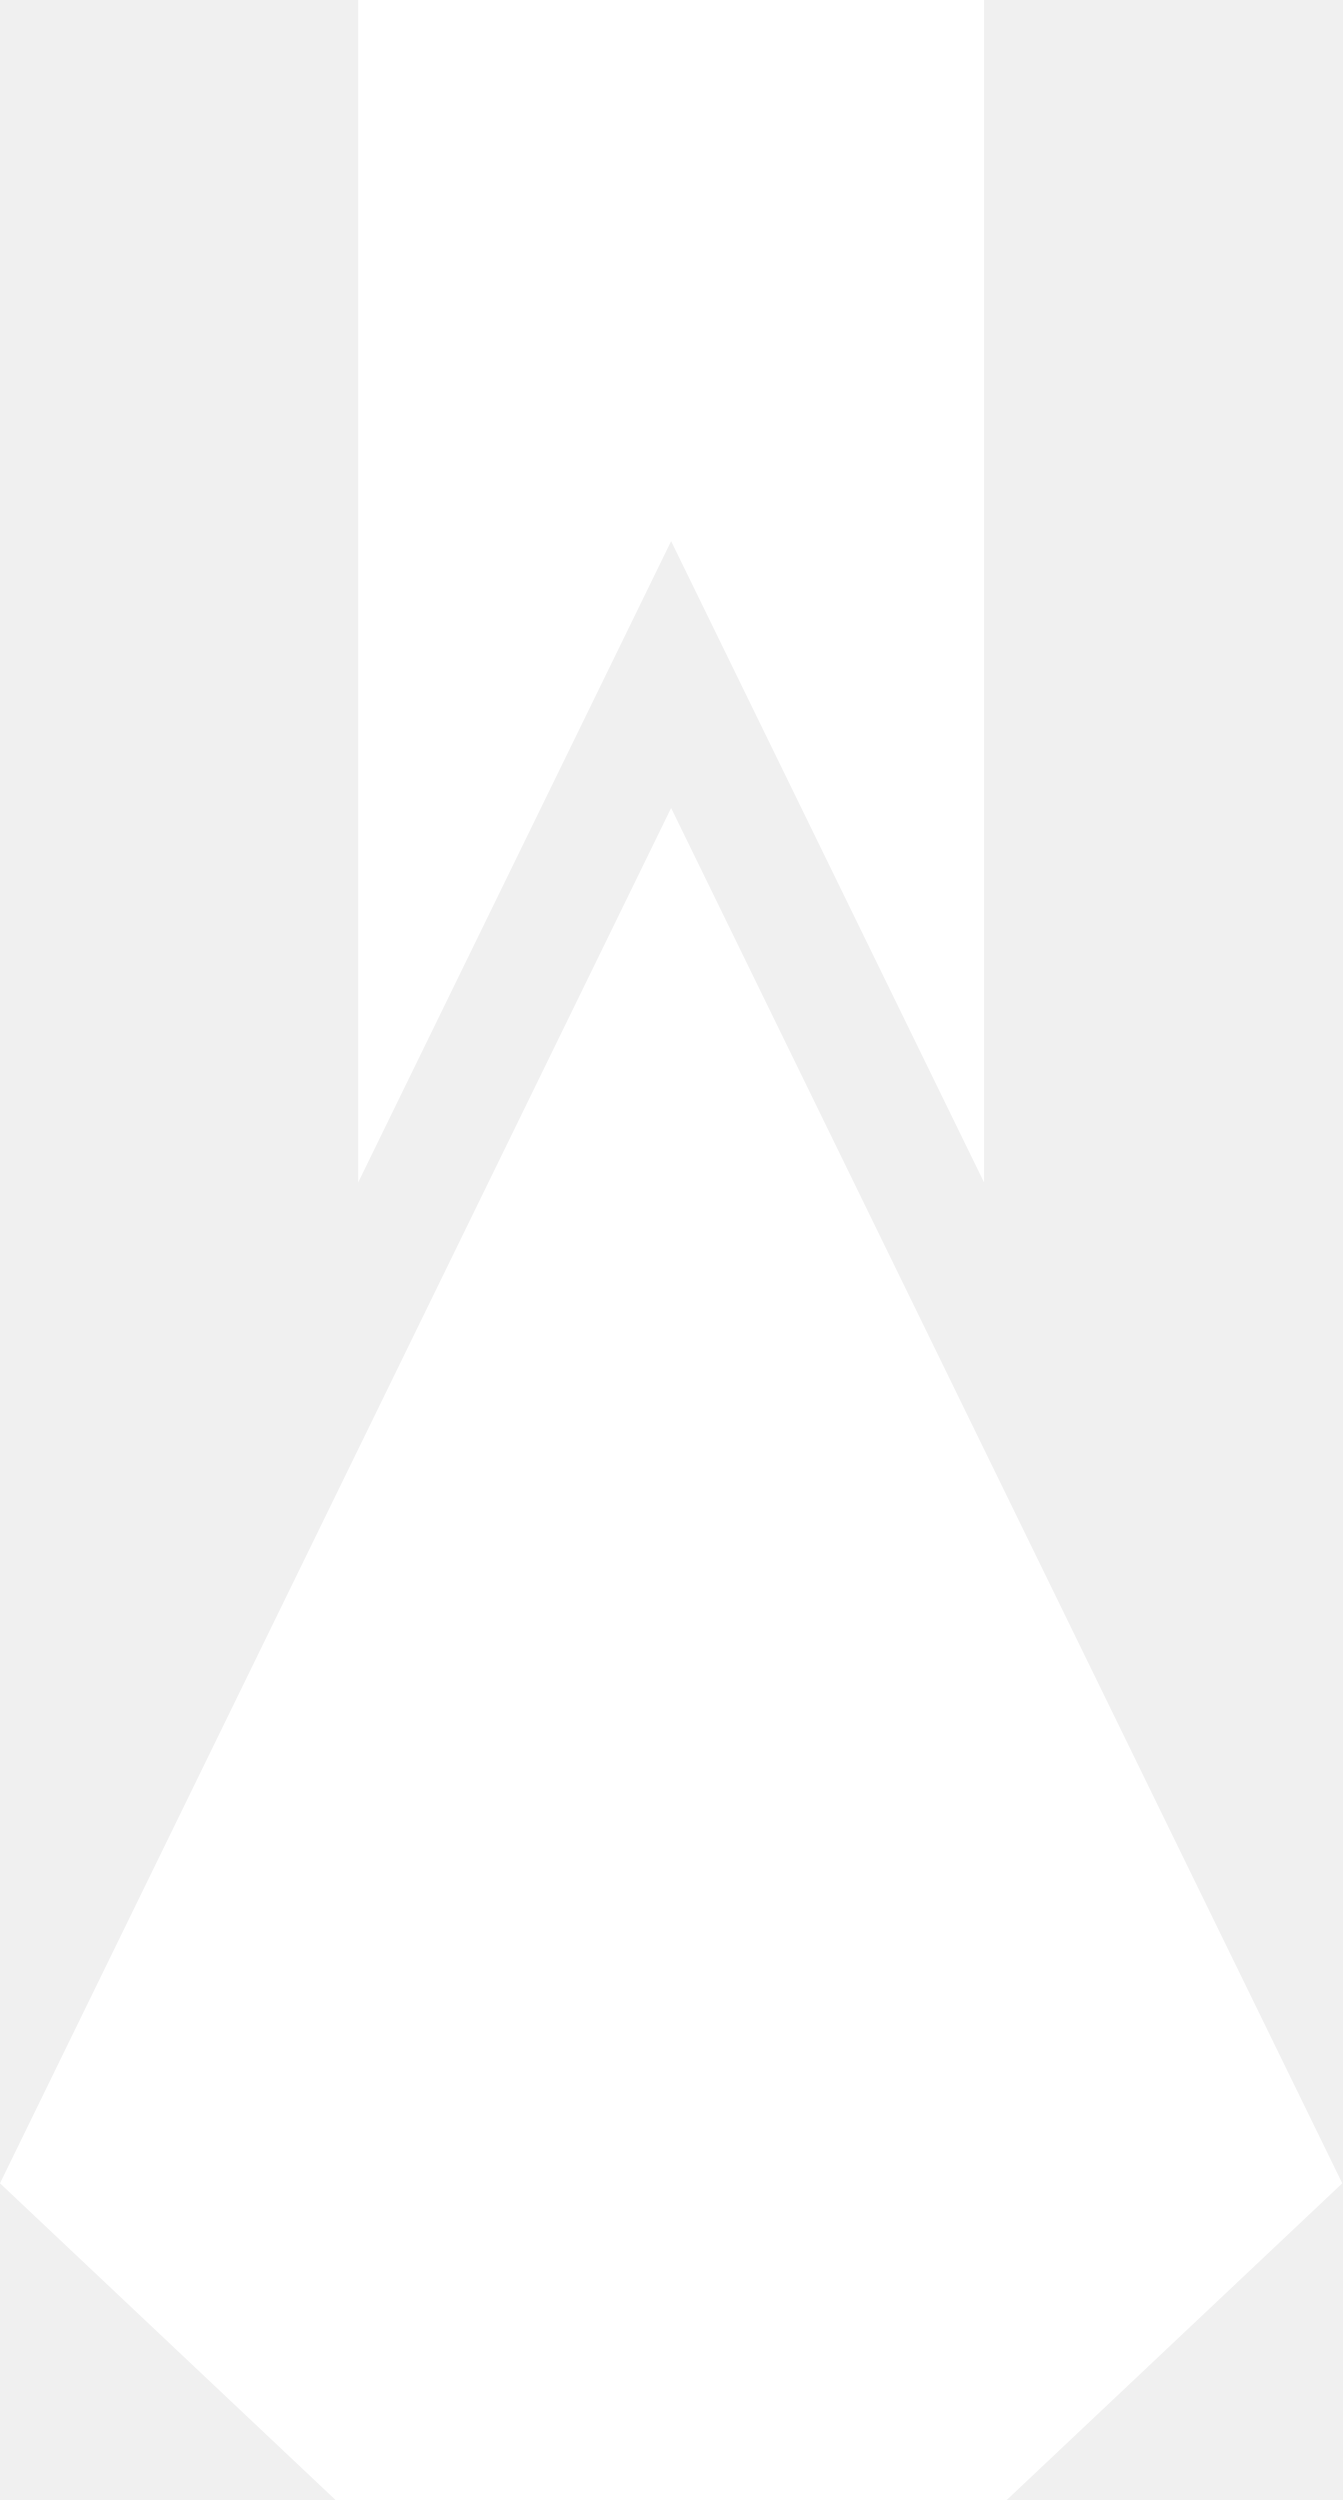
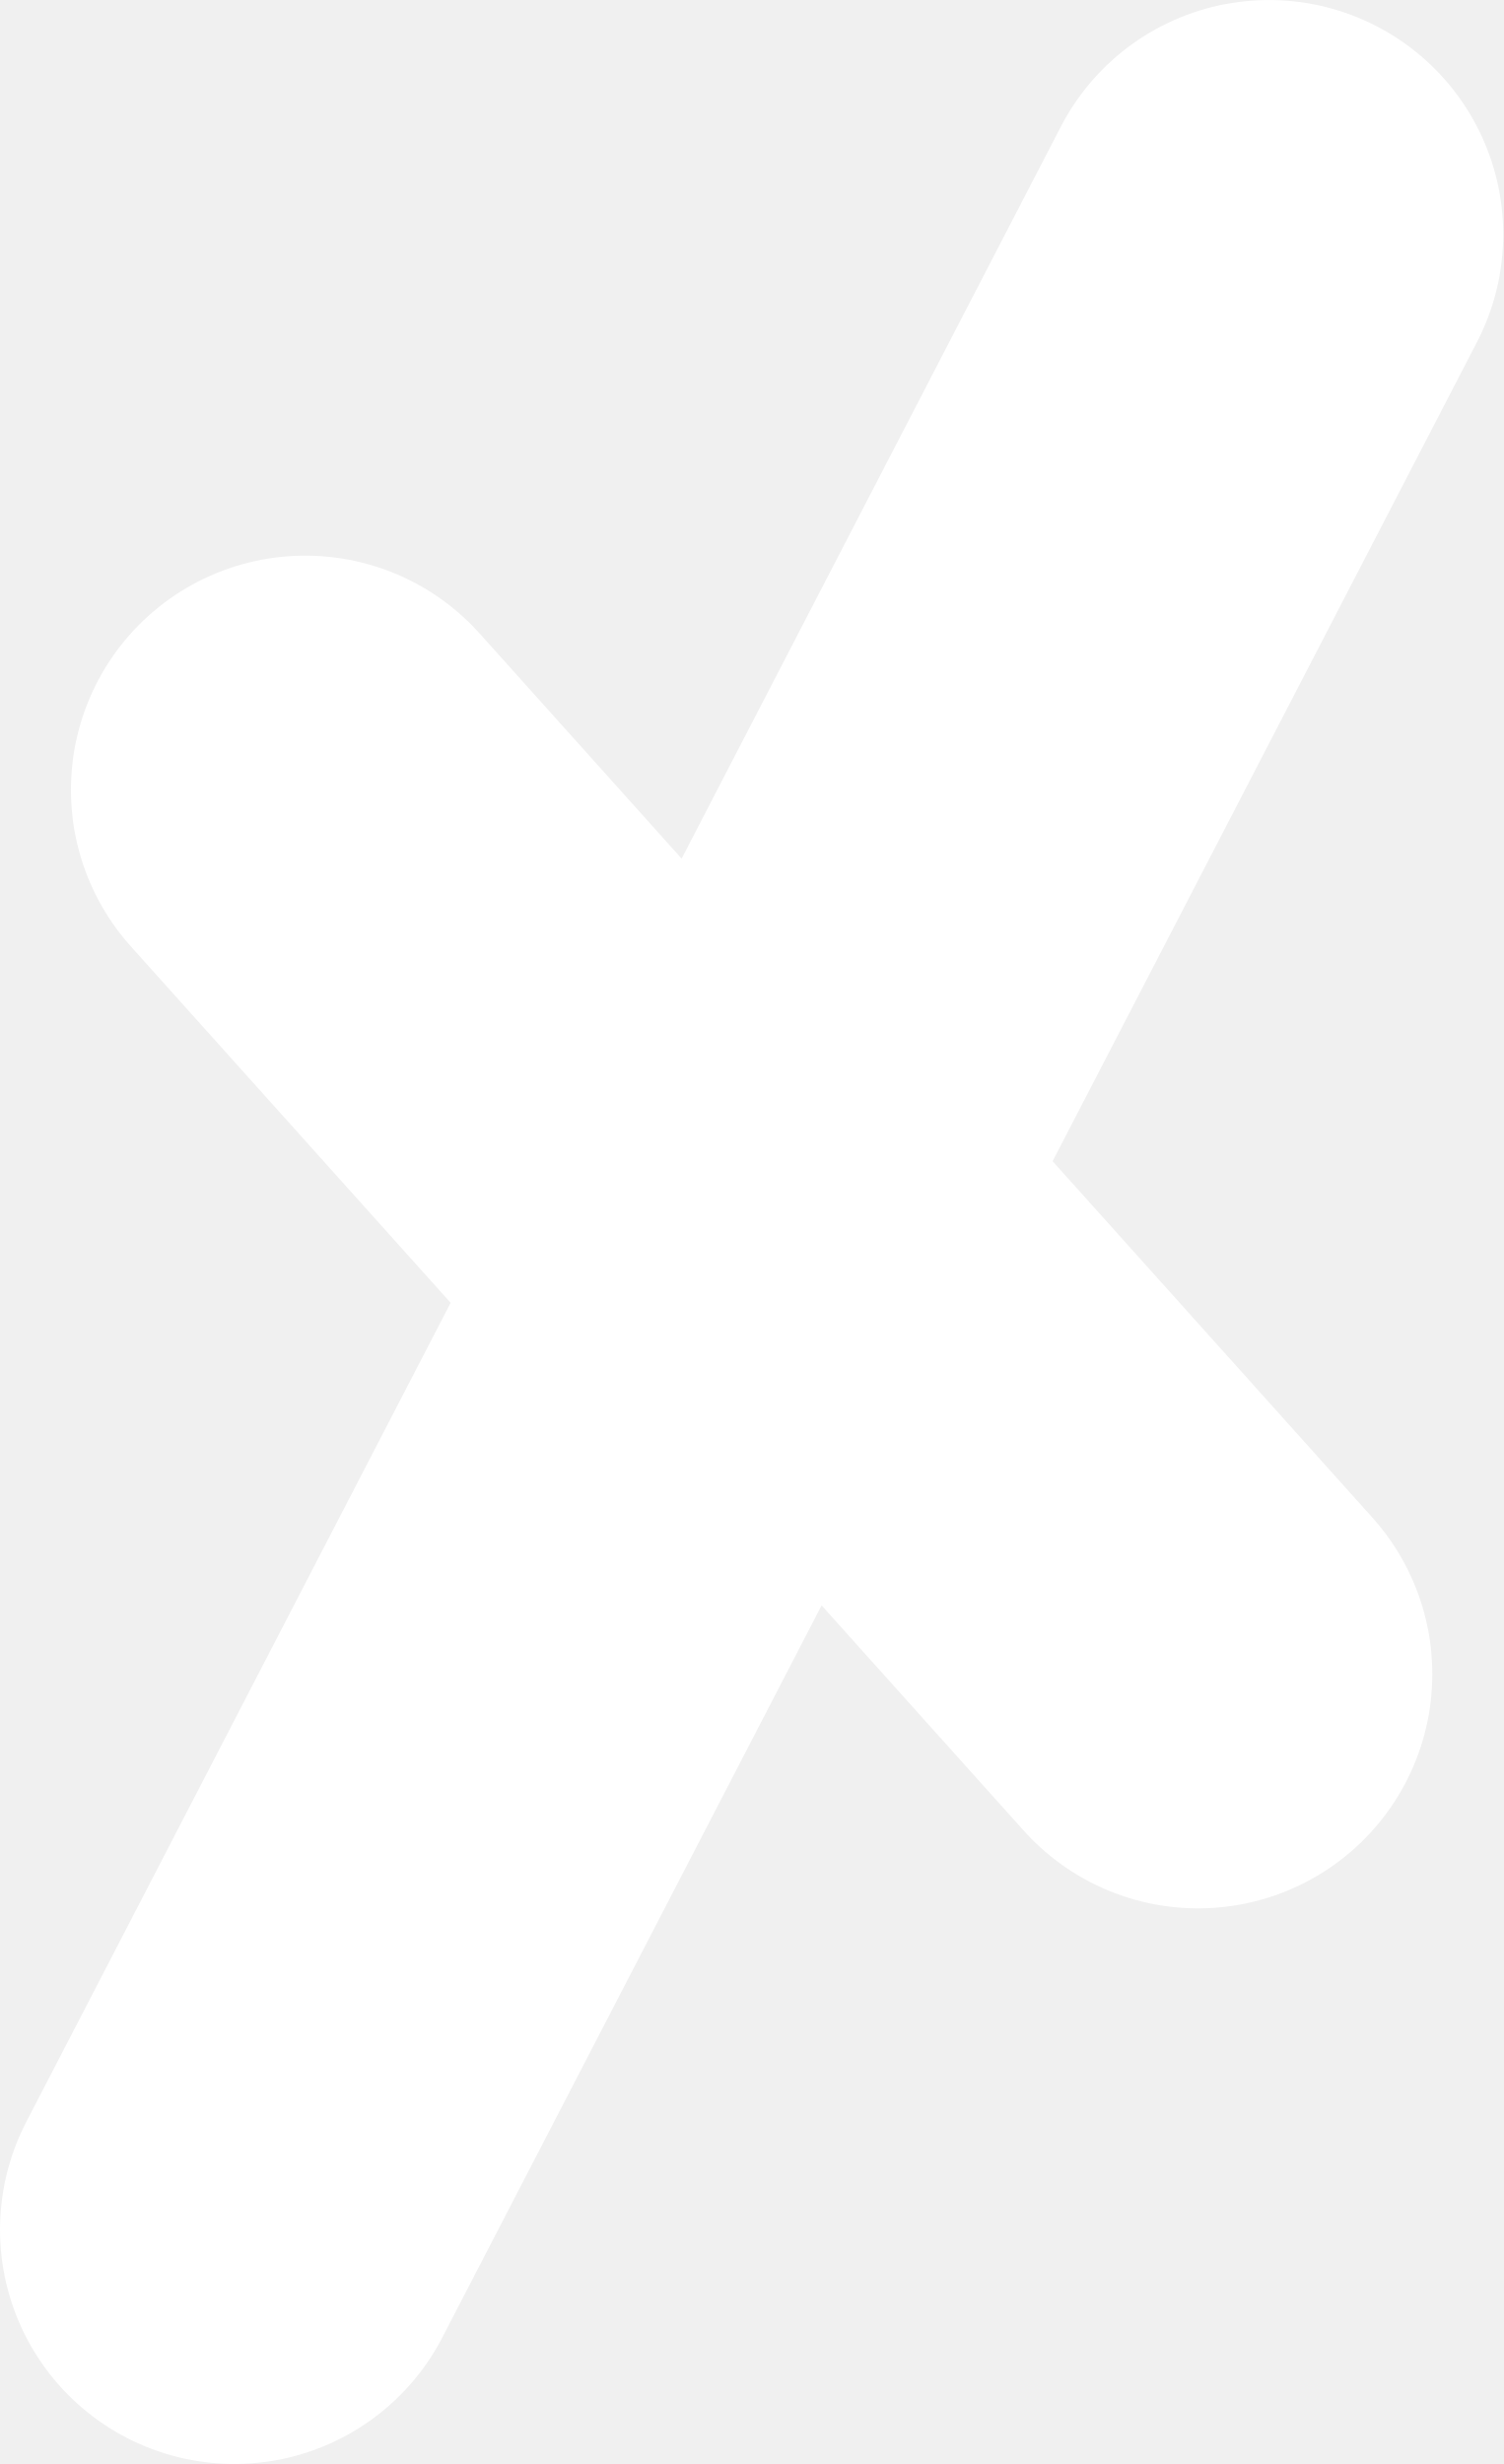
- <svg xmlns="http://www.w3.org/2000/svg" width="47.87mm" height="89.159mm" viewBox="0 0 47.87 89.159" version="1.1" id="svg14062">
+ <svg xmlns="http://www.w3.org/2000/svg" width="38.195mm" height="62.606mm" viewBox="0 0 38.195 62.606" version="1.1" id="svg14062">
  <defs id="defs14059" />
-   <g id="layer1" transform="translate(-45.76532,-111.5447)">
-     <path id="rect15084" style="fill:#ffffff;fill-opacity:1;stroke:#e5a8ff;stroke-width:0;stroke-miterlimit:3.97" d="m 45.765,189.409 11.968,11.295 H 81.668 L 93.635,189.409 69.7,140.36 Z" />
-     <path id="rect15091" style="fill:#ffffff;fill-opacity:1;stroke:#e5a8ff;stroke-width:0;stroke-miterlimit:3.97" d="m 58.54,153.714 v -42.169 h 22.32 v 42.169 L 69.7,130.844 Z" />
+   <g id="layer1" transform="translate(-48.9299,-129.5274)">
+     <path style="fill:none;fill-opacity:1;stroke:#ffffff;stroke-width:11.906;stroke-linecap:round;stroke-linejoin:round;stroke-dasharray:none;stroke-opacity:1" d="m 56.685,149.598 10.887,12.133 13.6,-26.25" id="path3462" />
+     <path style="fill:none;fill-opacity:1;stroke:#ffffff;stroke-width:11.906;stroke-linecap:round;stroke-linejoin:round;stroke-dasharray:none;stroke-opacity:1" d="M 79.37,172.063 68.483,159.93 54.883,186.18" id="path8000" />
  </g>
</svg>
